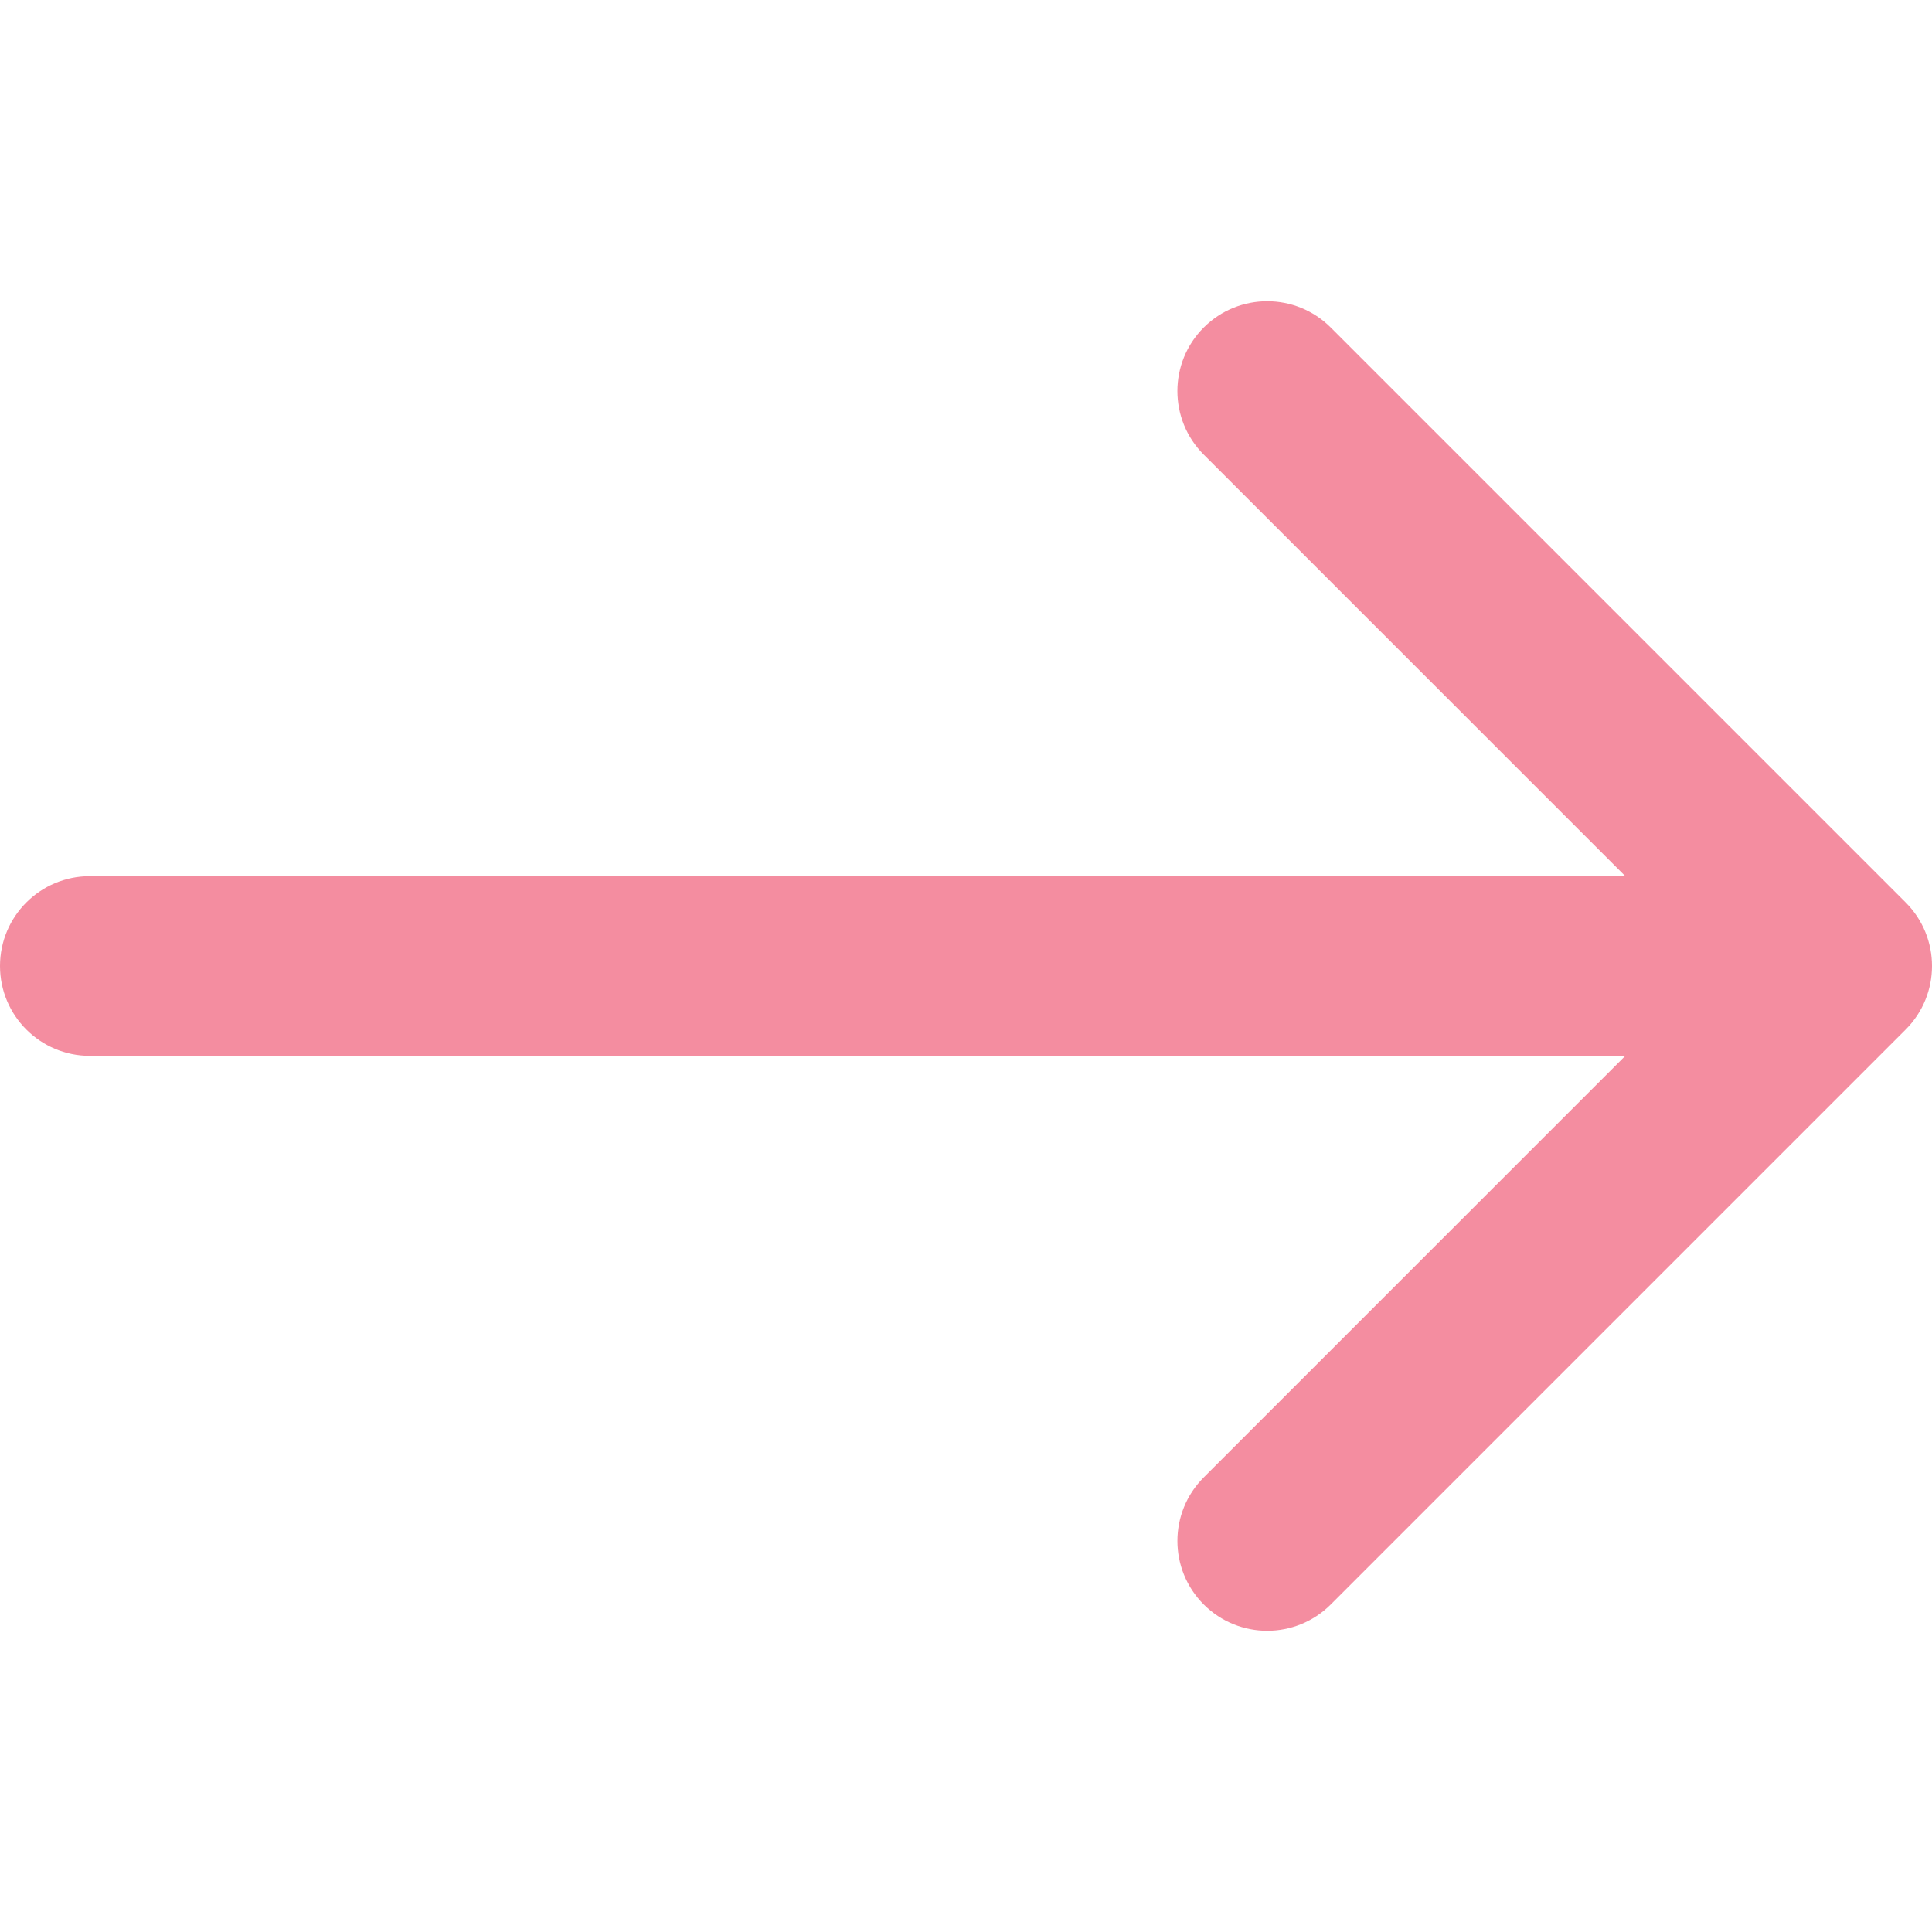
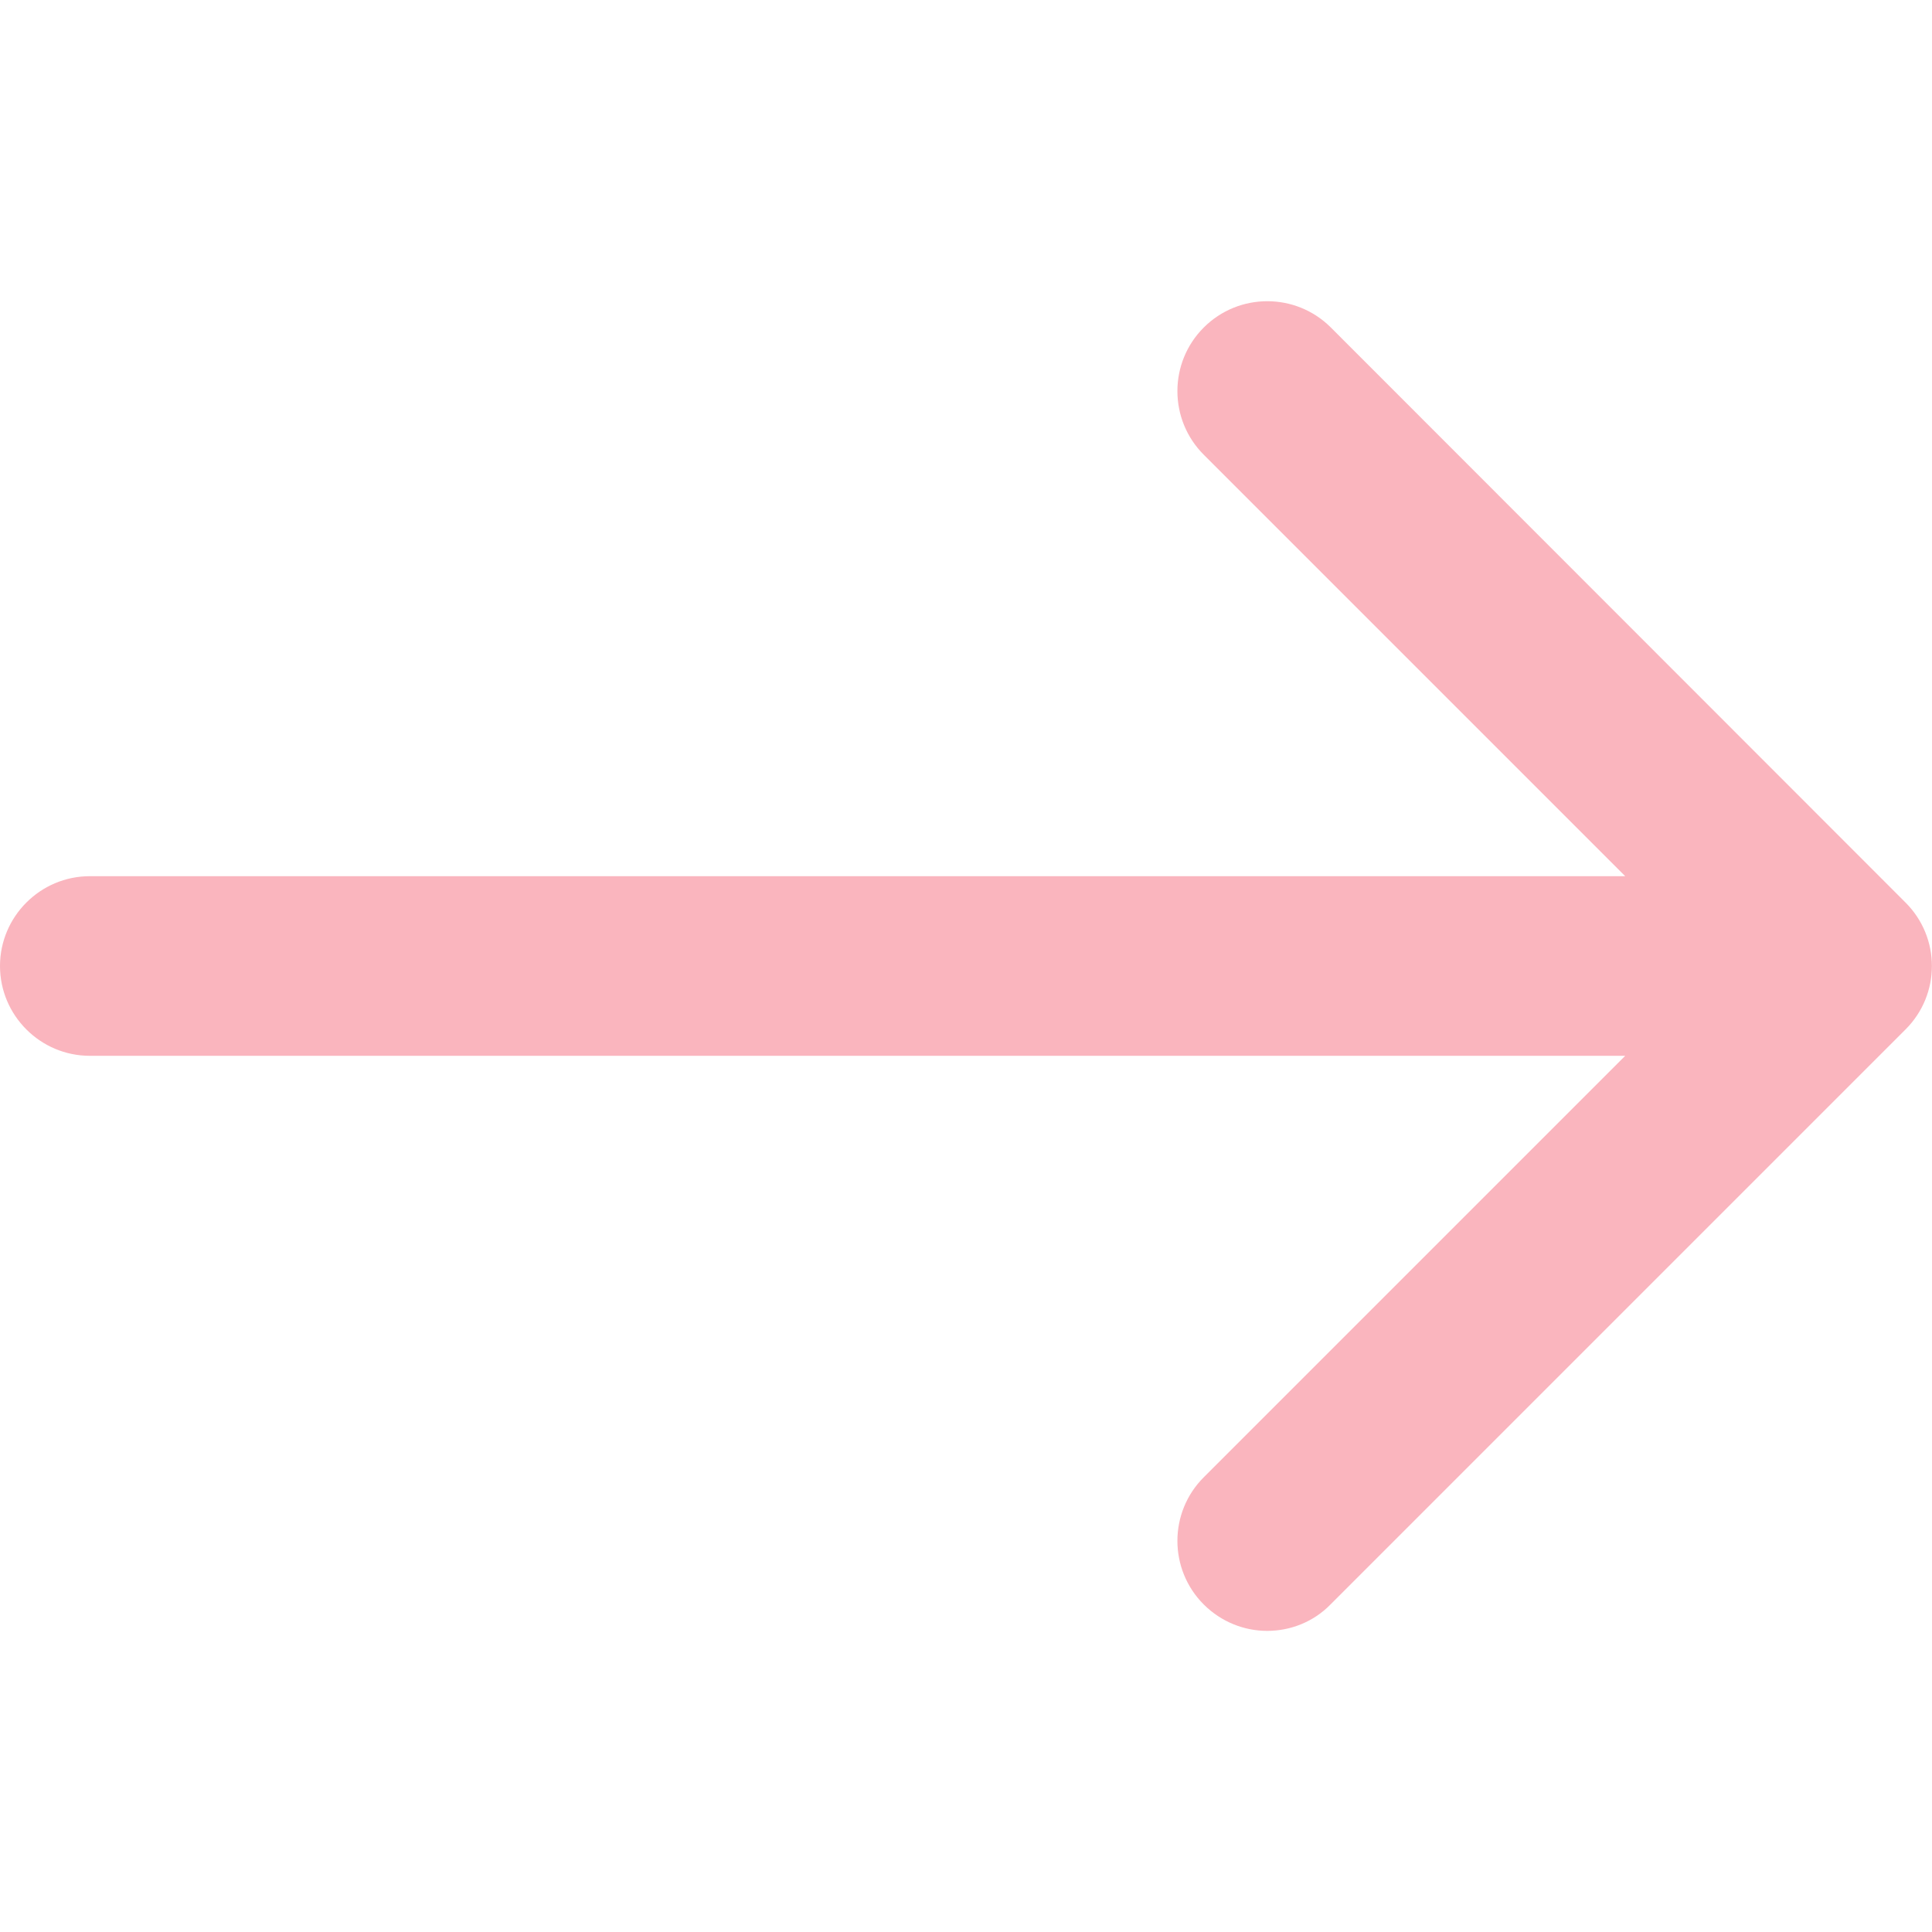
- <svg xmlns="http://www.w3.org/2000/svg" version="1.1" id="Capa_1" x="0px" y="0px" width="512px" height="512px" viewBox="0 0 268.832 268.832" style="enable-background:new 0 0 268.832 268.832;" xml:space="preserve">
+ <svg xmlns="http://www.w3.org/2000/svg" version="1.1" id="Capa_1" x="0px" y="0px" viewBox="0 0 512 512" style="enable-background:new 0 0 512 512;" xml:space="preserve">
+   <style type="text/css">
+ 	.st0{fill:#FAB5BE;}
+ </style>
  <g>
-     <path d="M265.171,125.577l-80-80c-4.881-4.881-12.797-4.881-17.678,0c-4.882,4.882-4.882,12.796,0,17.678l58.661,58.661H12.5   c-6.903,0-12.5,5.597-12.5,12.5c0,6.902,5.597,12.5,12.5,12.5h213.654l-58.659,58.661c-4.882,4.882-4.882,12.796,0,17.678   c2.44,2.439,5.64,3.661,8.839,3.661s6.398-1.222,8.839-3.661l79.998-80C270.053,138.373,270.053,130.459,265.171,125.577z" fill="#f48da0" />
+     <path class="st0" d="M505,239.2L352.7,86.8c-9.3-9.3-24.4-9.3-33.7,0c-9.3,9.3-9.3,24.4,0,33.7l111.7,111.7H23.8   C10.7,232.2,0,242.9,0,256c0,13.1,10.7,23.8,23.8,23.8h406.9L319,391.5c-9.3,9.3-9.3,24.4,0,33.7c4.6,4.6,10.7,7,16.8,7   c6.1,0,12.2-2.3,16.8-7L505,272.8C514.3,263.5,514.3,248.5,505,239.2z" />
  </g>
-   <g>
- </g>
-   <g>
- </g>
-   <g>
- </g>
-   <g>
- </g>
-   <g>
- </g>
-   <g>
- </g>
-   <g>
- </g>
-   <g>
- </g>
-   <g>
- </g>
-   <g>
- </g>
-   <g>
- </g>
-   <g>
- </g>
-   <g>
- </g>
-   <g>
- </g>
-   <g>
- </g>
</svg>
